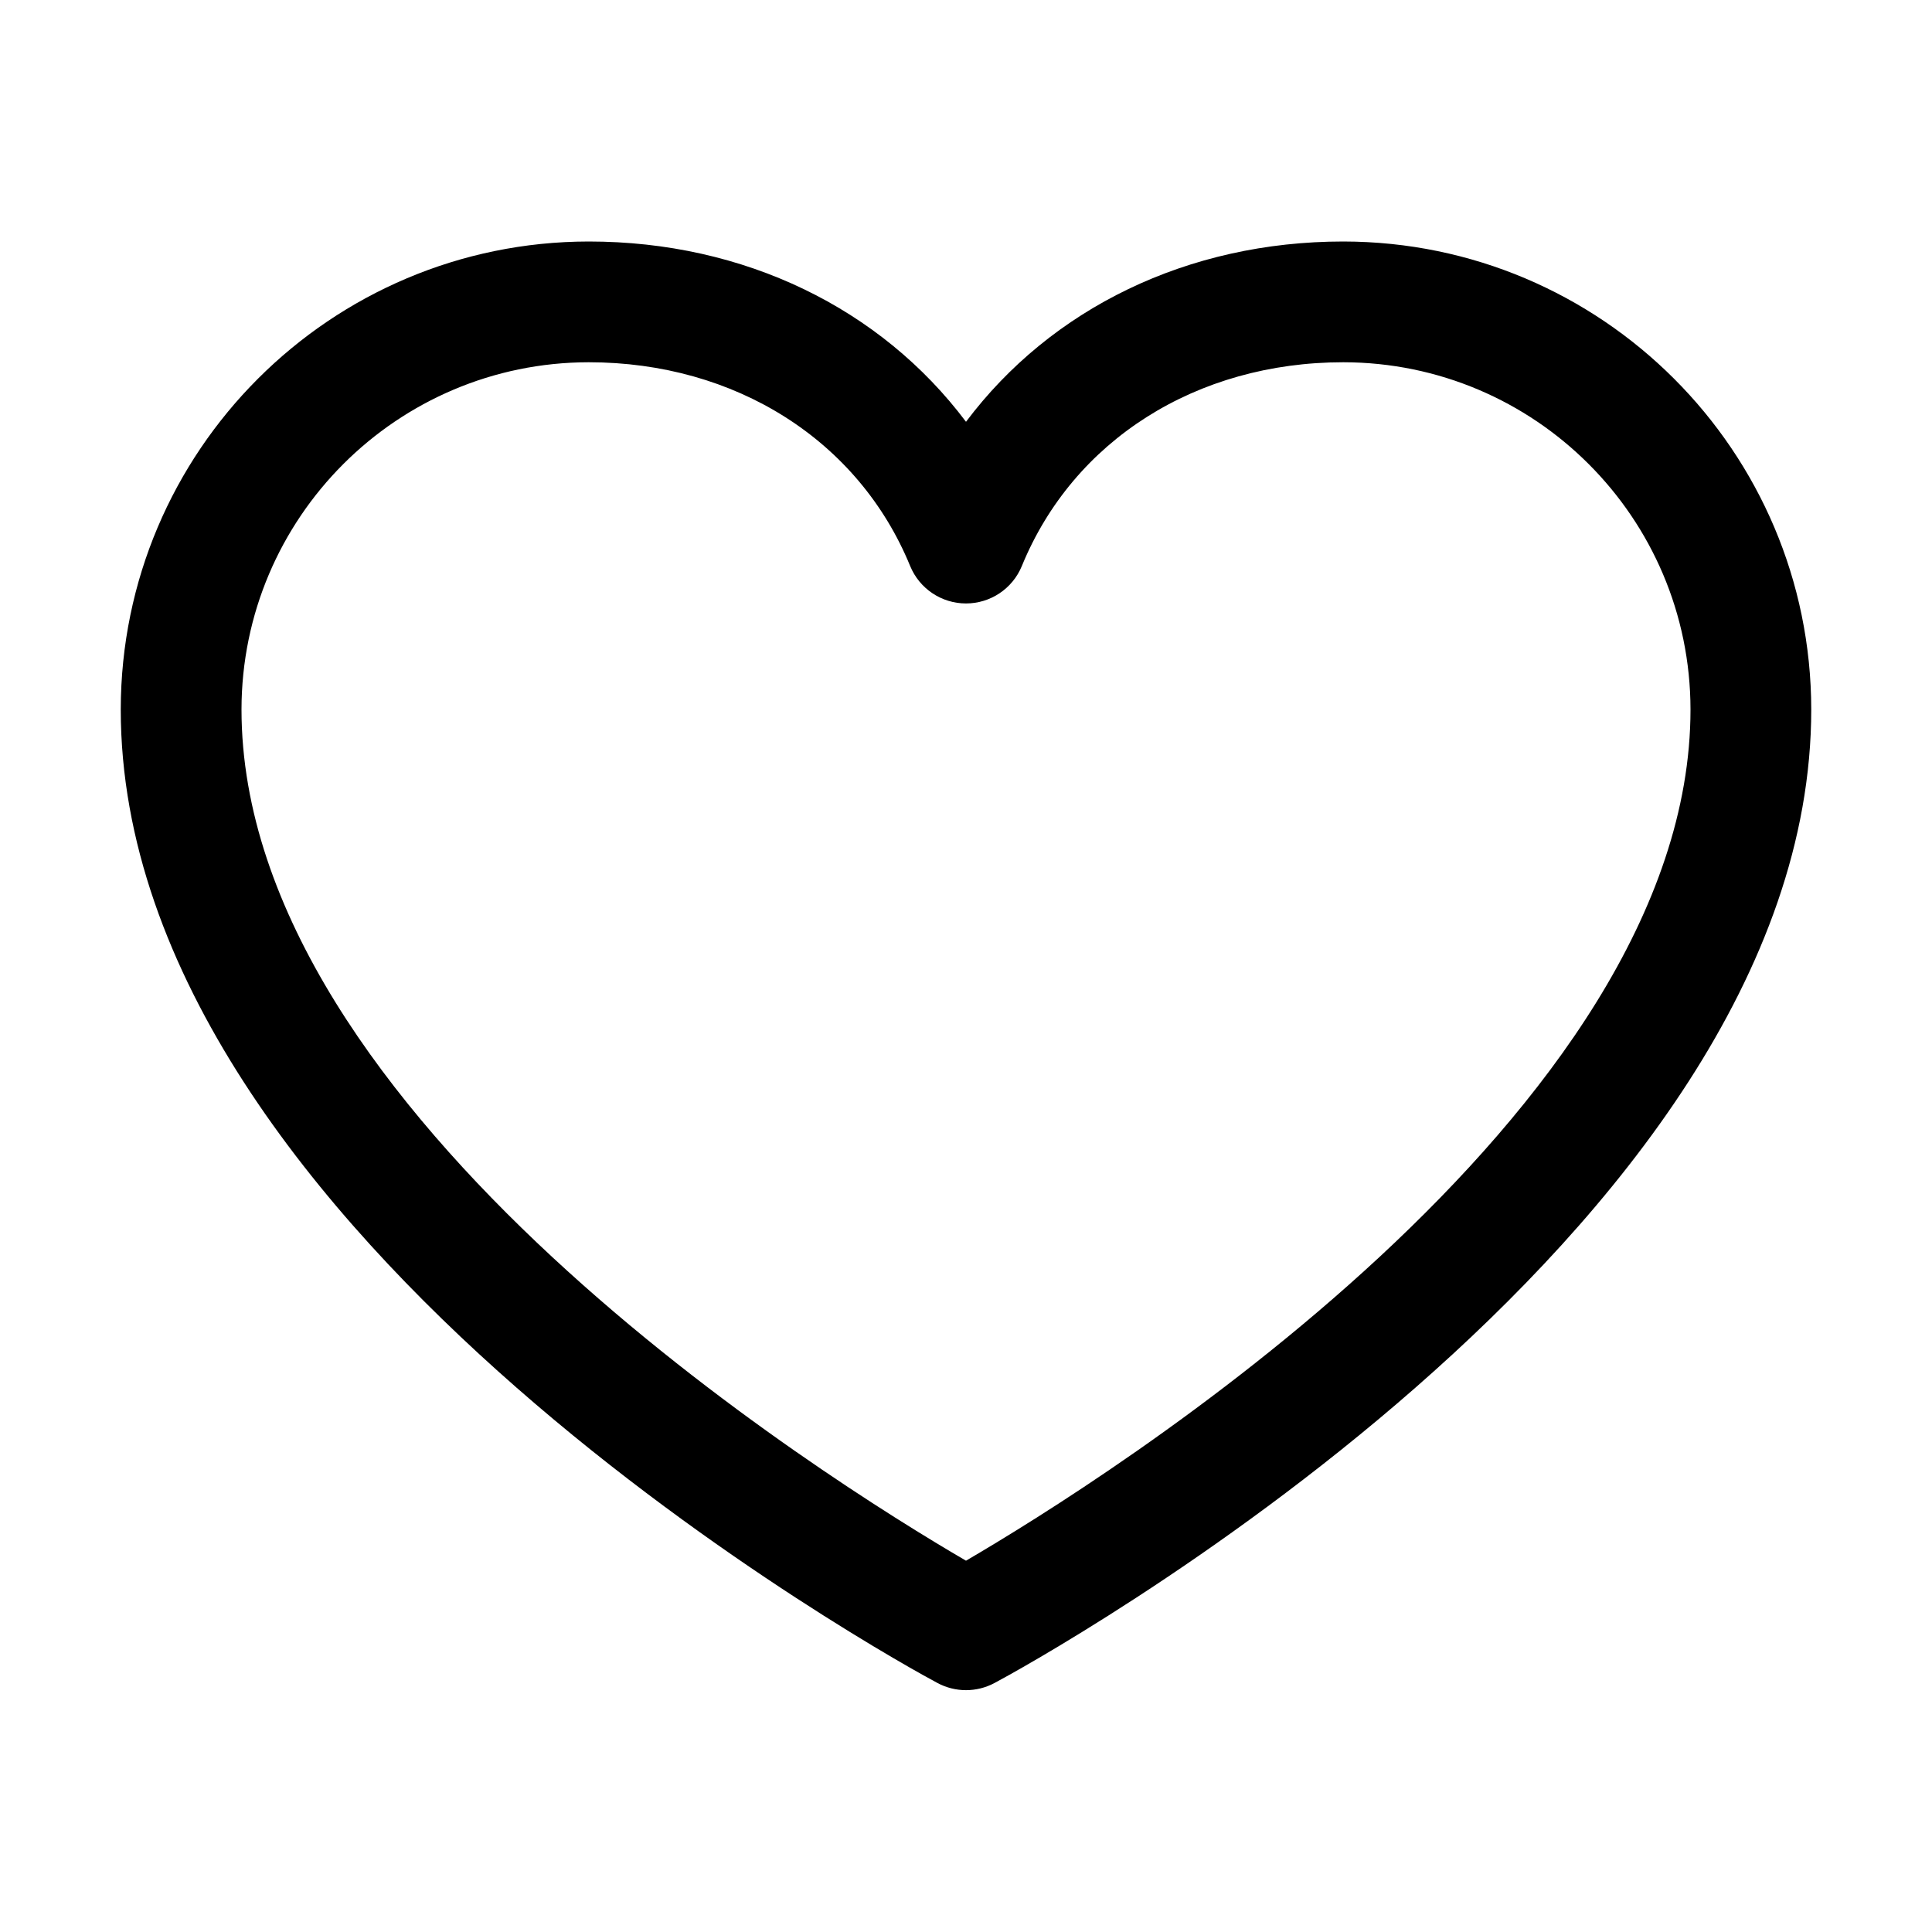
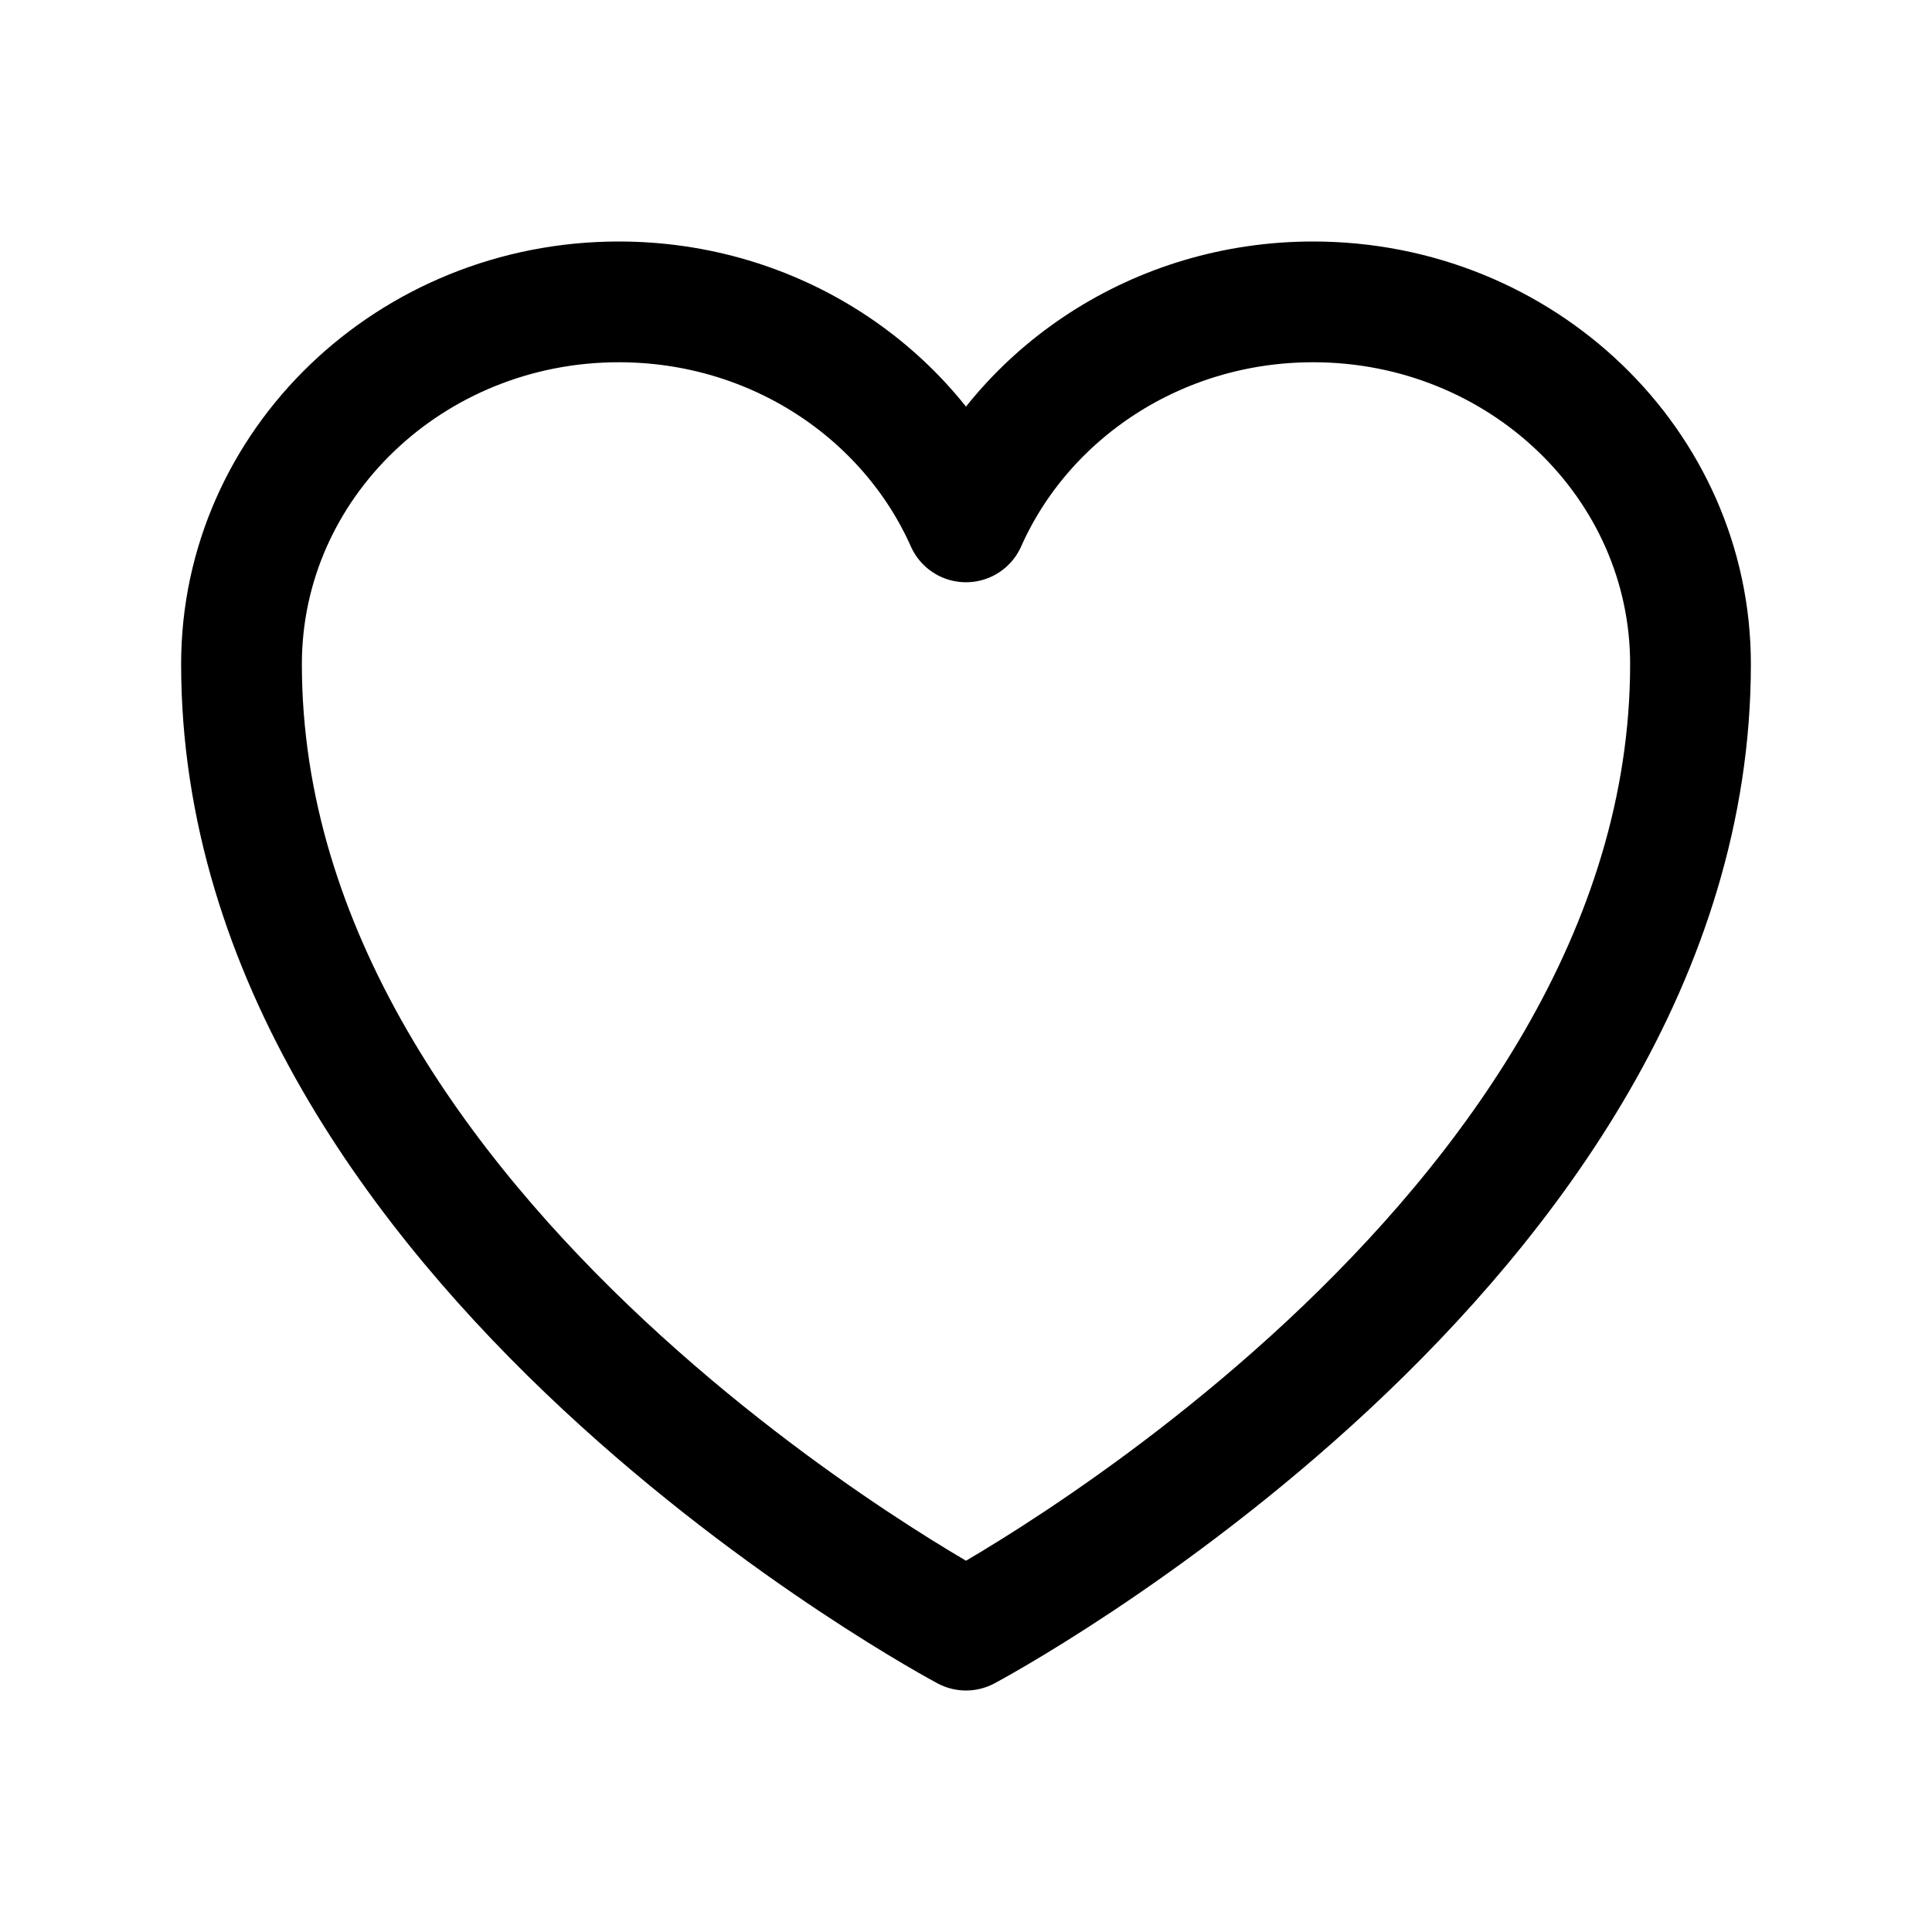
- <svg xmlns="http://www.w3.org/2000/svg" viewBox="0 0 256 256">
-   <path fill="currentColor" d="M178 32c-20.65 0-38.73 8.88-50 23.89C116.73 40.88 98.65 32 78 32a62.07 62.07 0 0 0-62 62c0 70 103.79 126.66 108.21 129a8 8 0 0 0 7.58 0C136.21 220.66 240 164 240 94a62.07 62.07 0 0 0-62-62Zm-50 174.8C109.74 196.16 32 147.69 32 94a46.06 46.06 0 0 1 46-46c19.45 0 35.78 10.36 42.6 27a8 8 0 0 0 14.8 0c6.82-16.67 23.15-27 42.6-27a46.06 46.06 0 0 1 46 46c0 53.61-77.76 102.15-96 112.8Z" />
+ <svg xmlns="http://www.w3.org/2000/svg" fill="none" viewBox="0 0 24 24" stroke-width="1.5" stroke="currentColor">
+   <path stroke-linecap="round" stroke-linejoin="round" d="M21 8.25c0-2.485-2.099-4.5-4.688-4.5-1.935 0-3.597 1.126-4.312 2.733-.715-1.607-2.377-2.733-4.313-2.733C5.1 3.75 3 5.765 3 8.25c0 7.22 9 12 9 12s9-4.78 9-12z" />
</svg>
